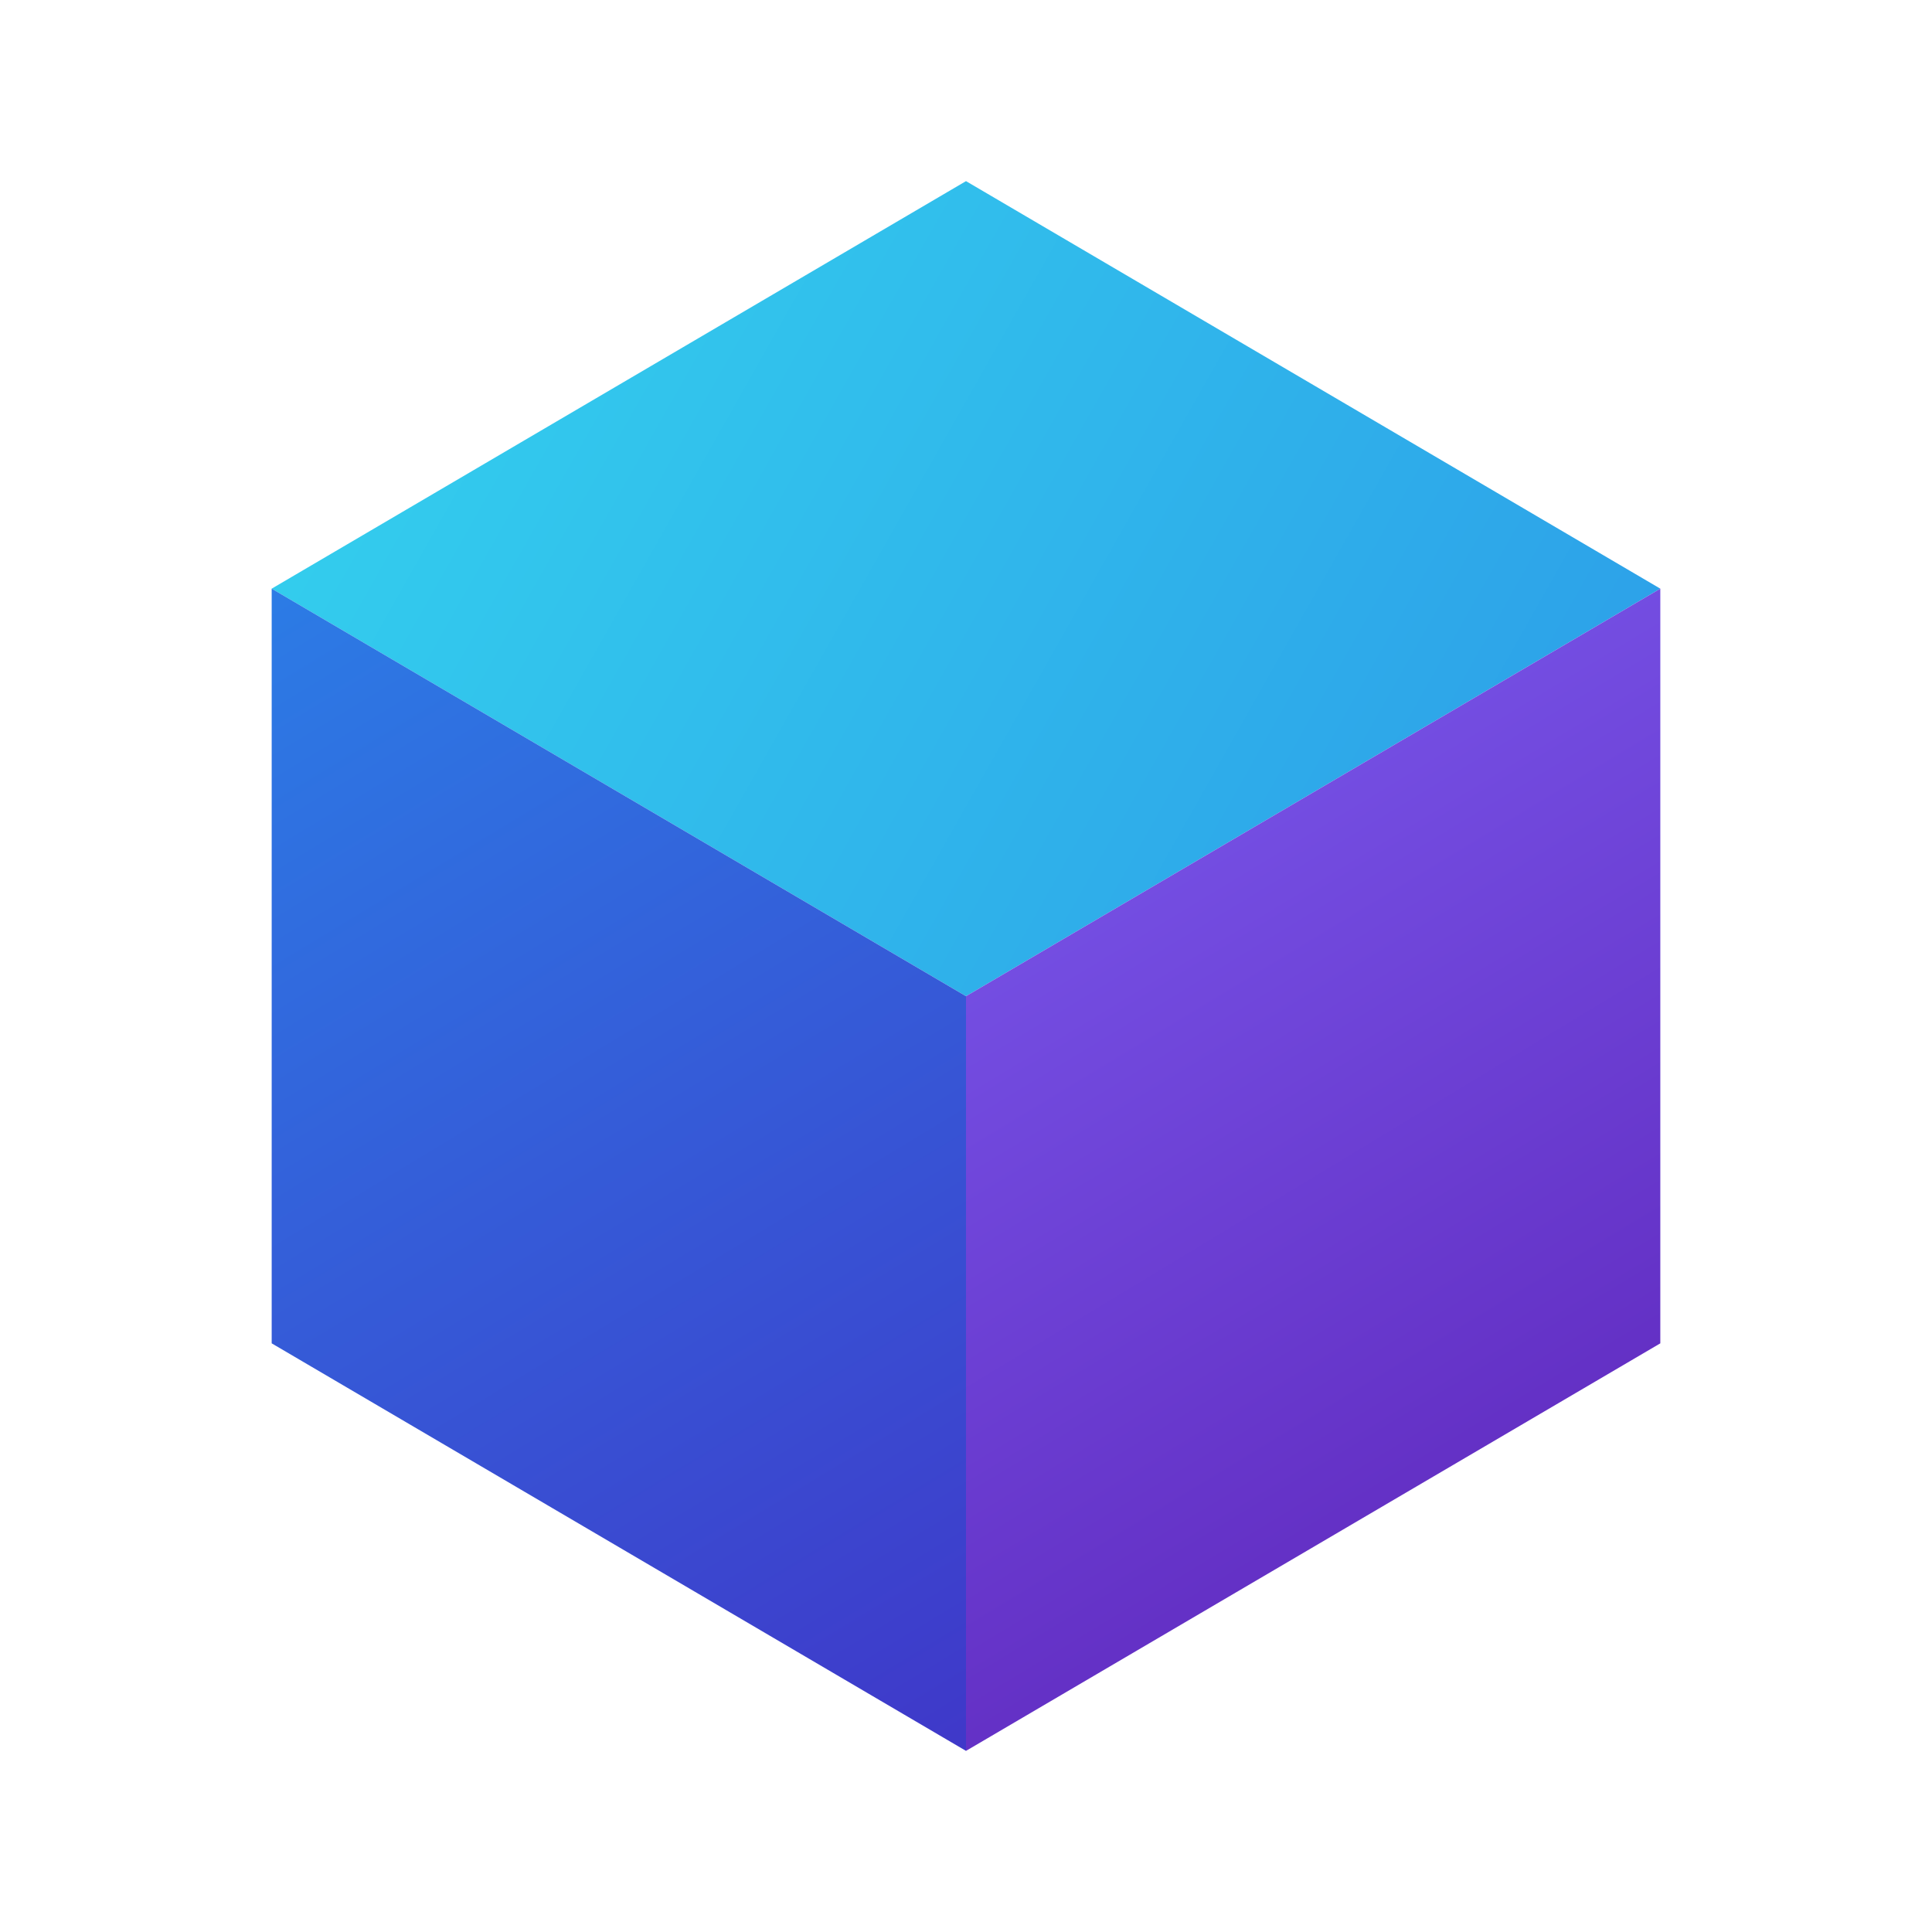
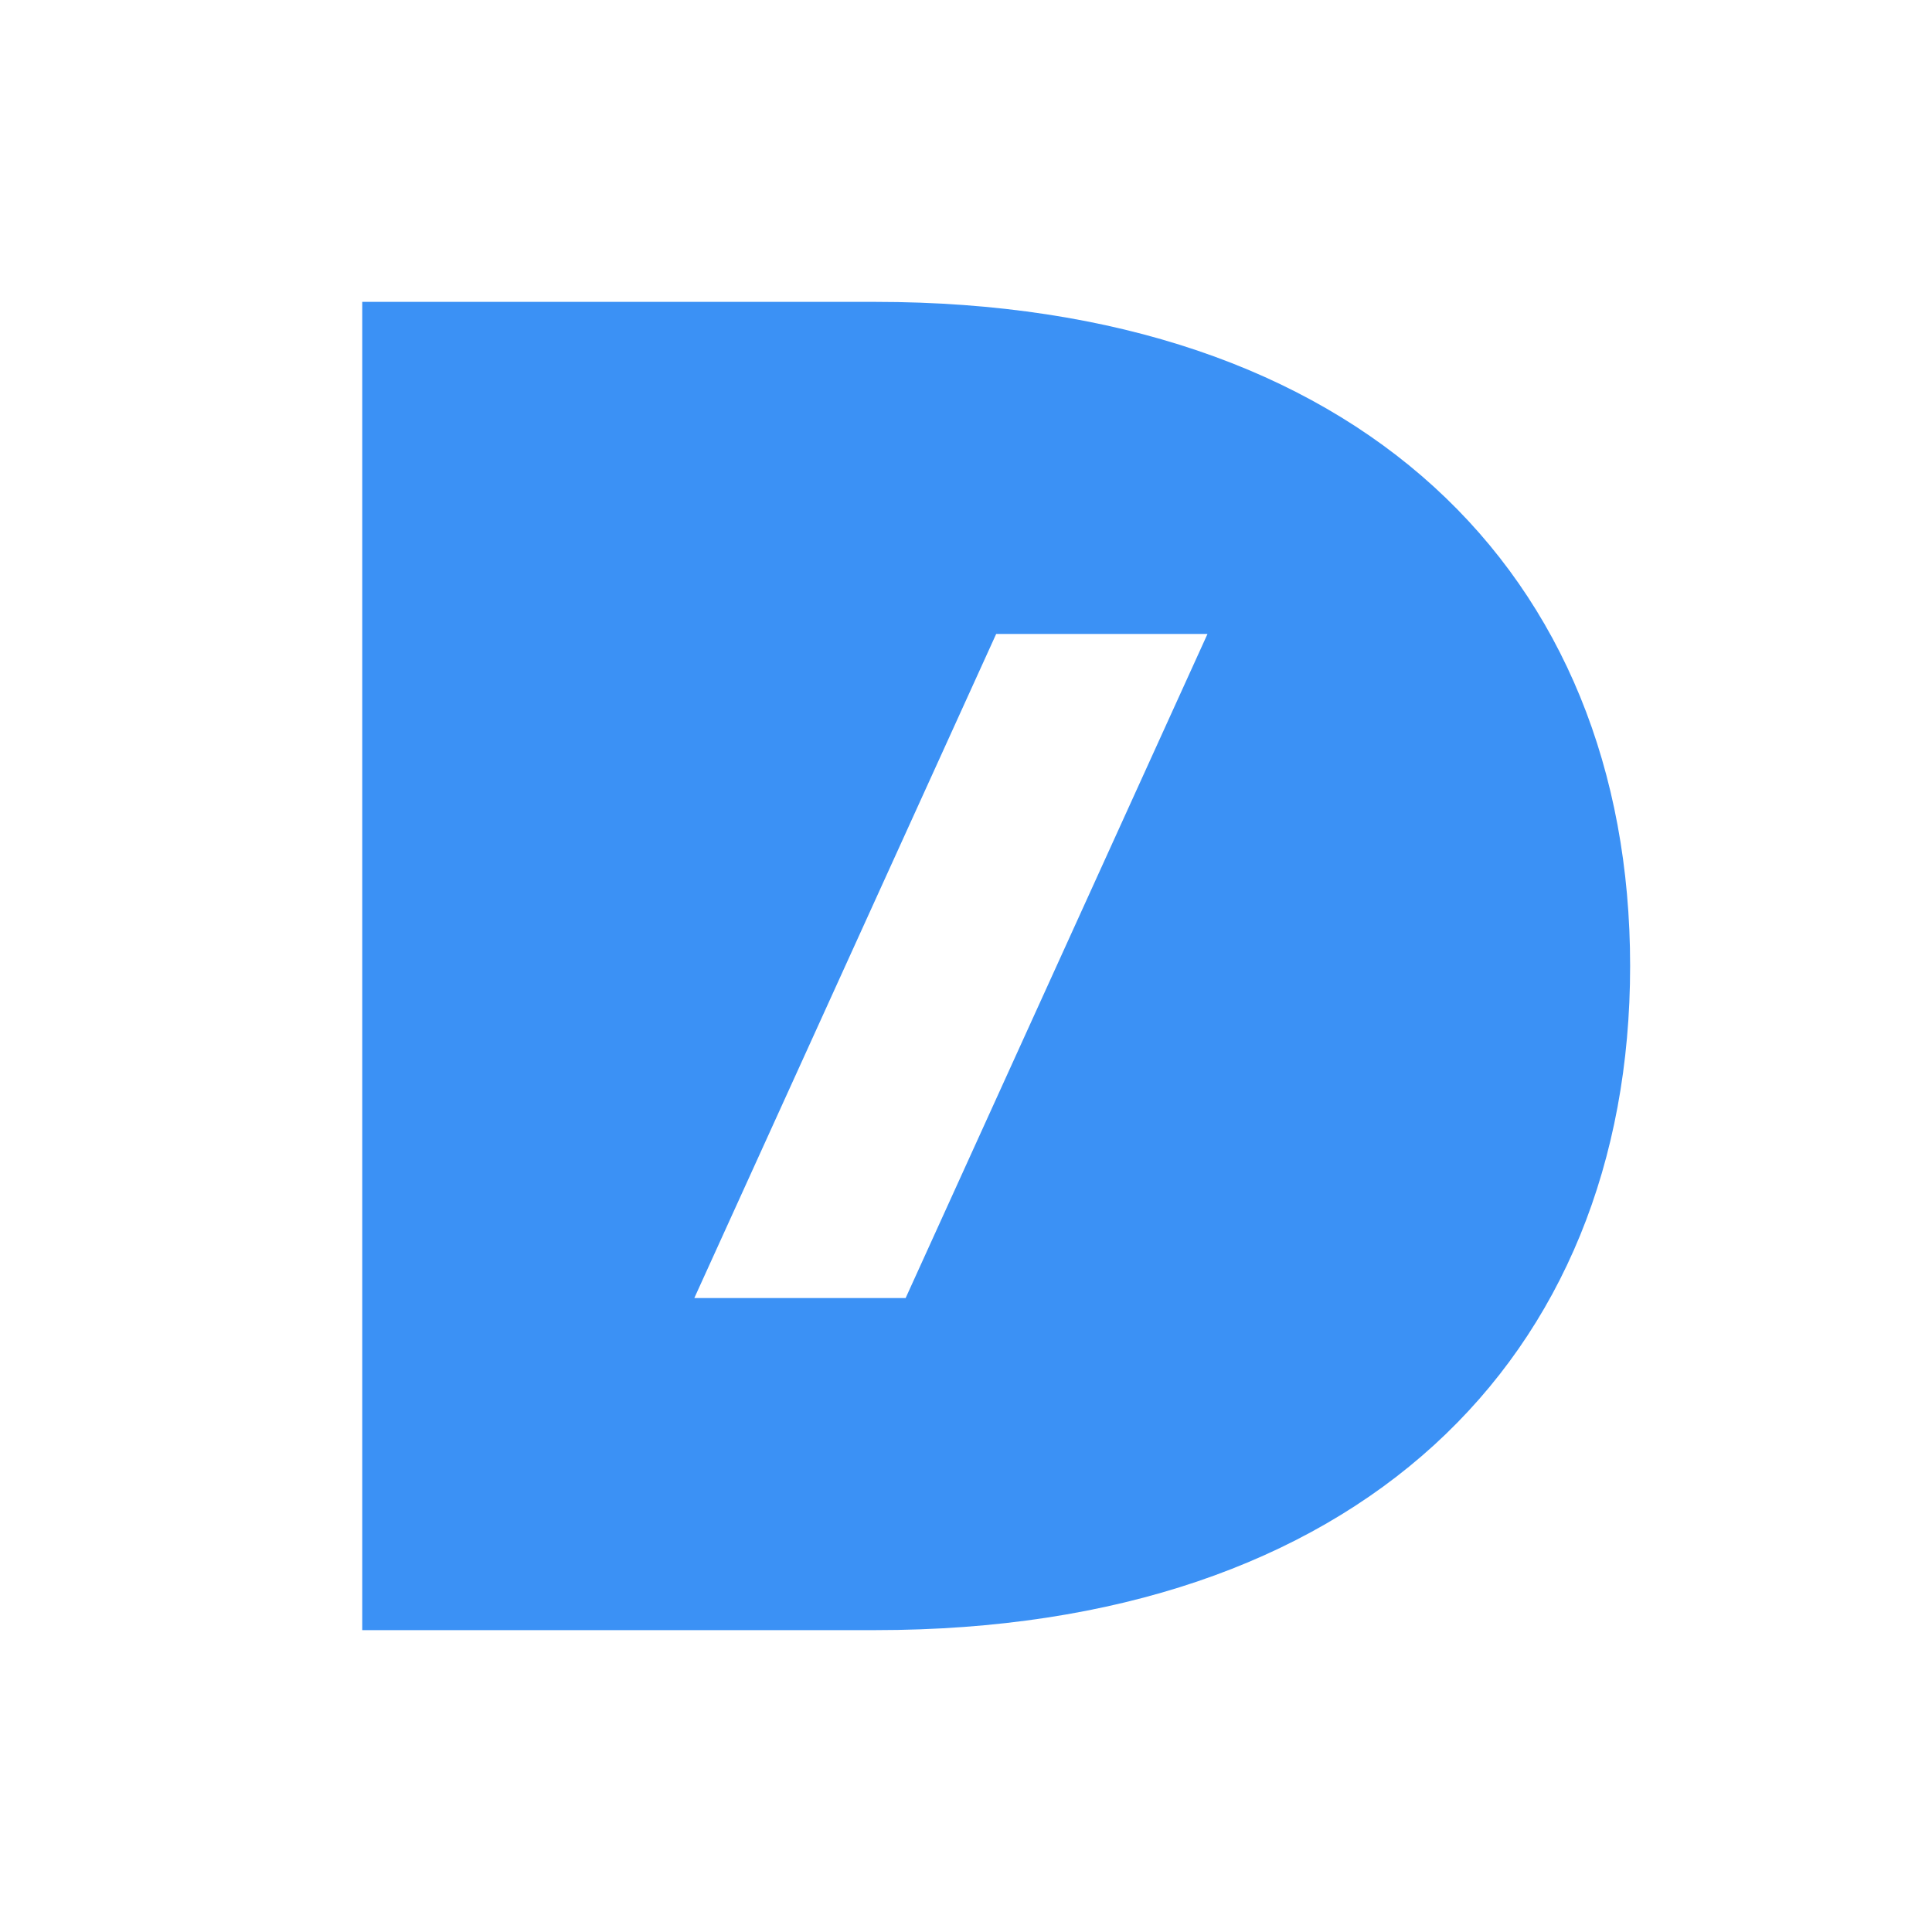
- <svg xmlns="http://www.w3.org/2000/svg" width="64" height="64" viewBox="0 0 64 64" fill="none">
-   <defs>
-     <linearGradient id="t" x1="9" y1="7" x2="55" y2="33" gradientUnits="userSpaceOnUse">
-       <stop stop-color="#34D3EE" />
-       <stop offset="1" stop-color="#2C9BE8" />
-     </linearGradient>
-     <linearGradient id="l" x1="9" y1="20" x2="32" y2="58" gradientUnits="userSpaceOnUse">
-       <stop stop-color="#2C7BE5" />
-       <stop offset="1" stop-color="#3F38C9" />
-     </linearGradient>
-     <linearGradient id="r" x1="32" y1="20" x2="55" y2="58" gradientUnits="userSpaceOnUse">
-       <stop stop-color="#7C5CF0" />
-       <stop offset="1" stop-color="#5B21B6" />
-     </linearGradient>
-   </defs>
-   <polygon points="32,6 55,19.5 32,33 9,19.5" fill="url(#t)" />
-   <polygon points="9,19.5 32,33 32,58 9,44.5" fill="url(#l)" />
-   <polygon points="55,19.5 32,33 32,58 55,44.5" fill="url(#r)" />
+ <svg xmlns="http://www.w3.org/2000/svg" width="64" height="64" viewBox="0 0 64 64" role="img" aria-label="David Stojanovski logo">
+   <path d="M12 10H29C45 10 54 19 54 32S45 54 29 54H12V10ZM33 21L23 43H30L40 21H33Z" fill="#3b91f5" fill-rule="evenodd" clip-rule="evenodd" />
</svg>
